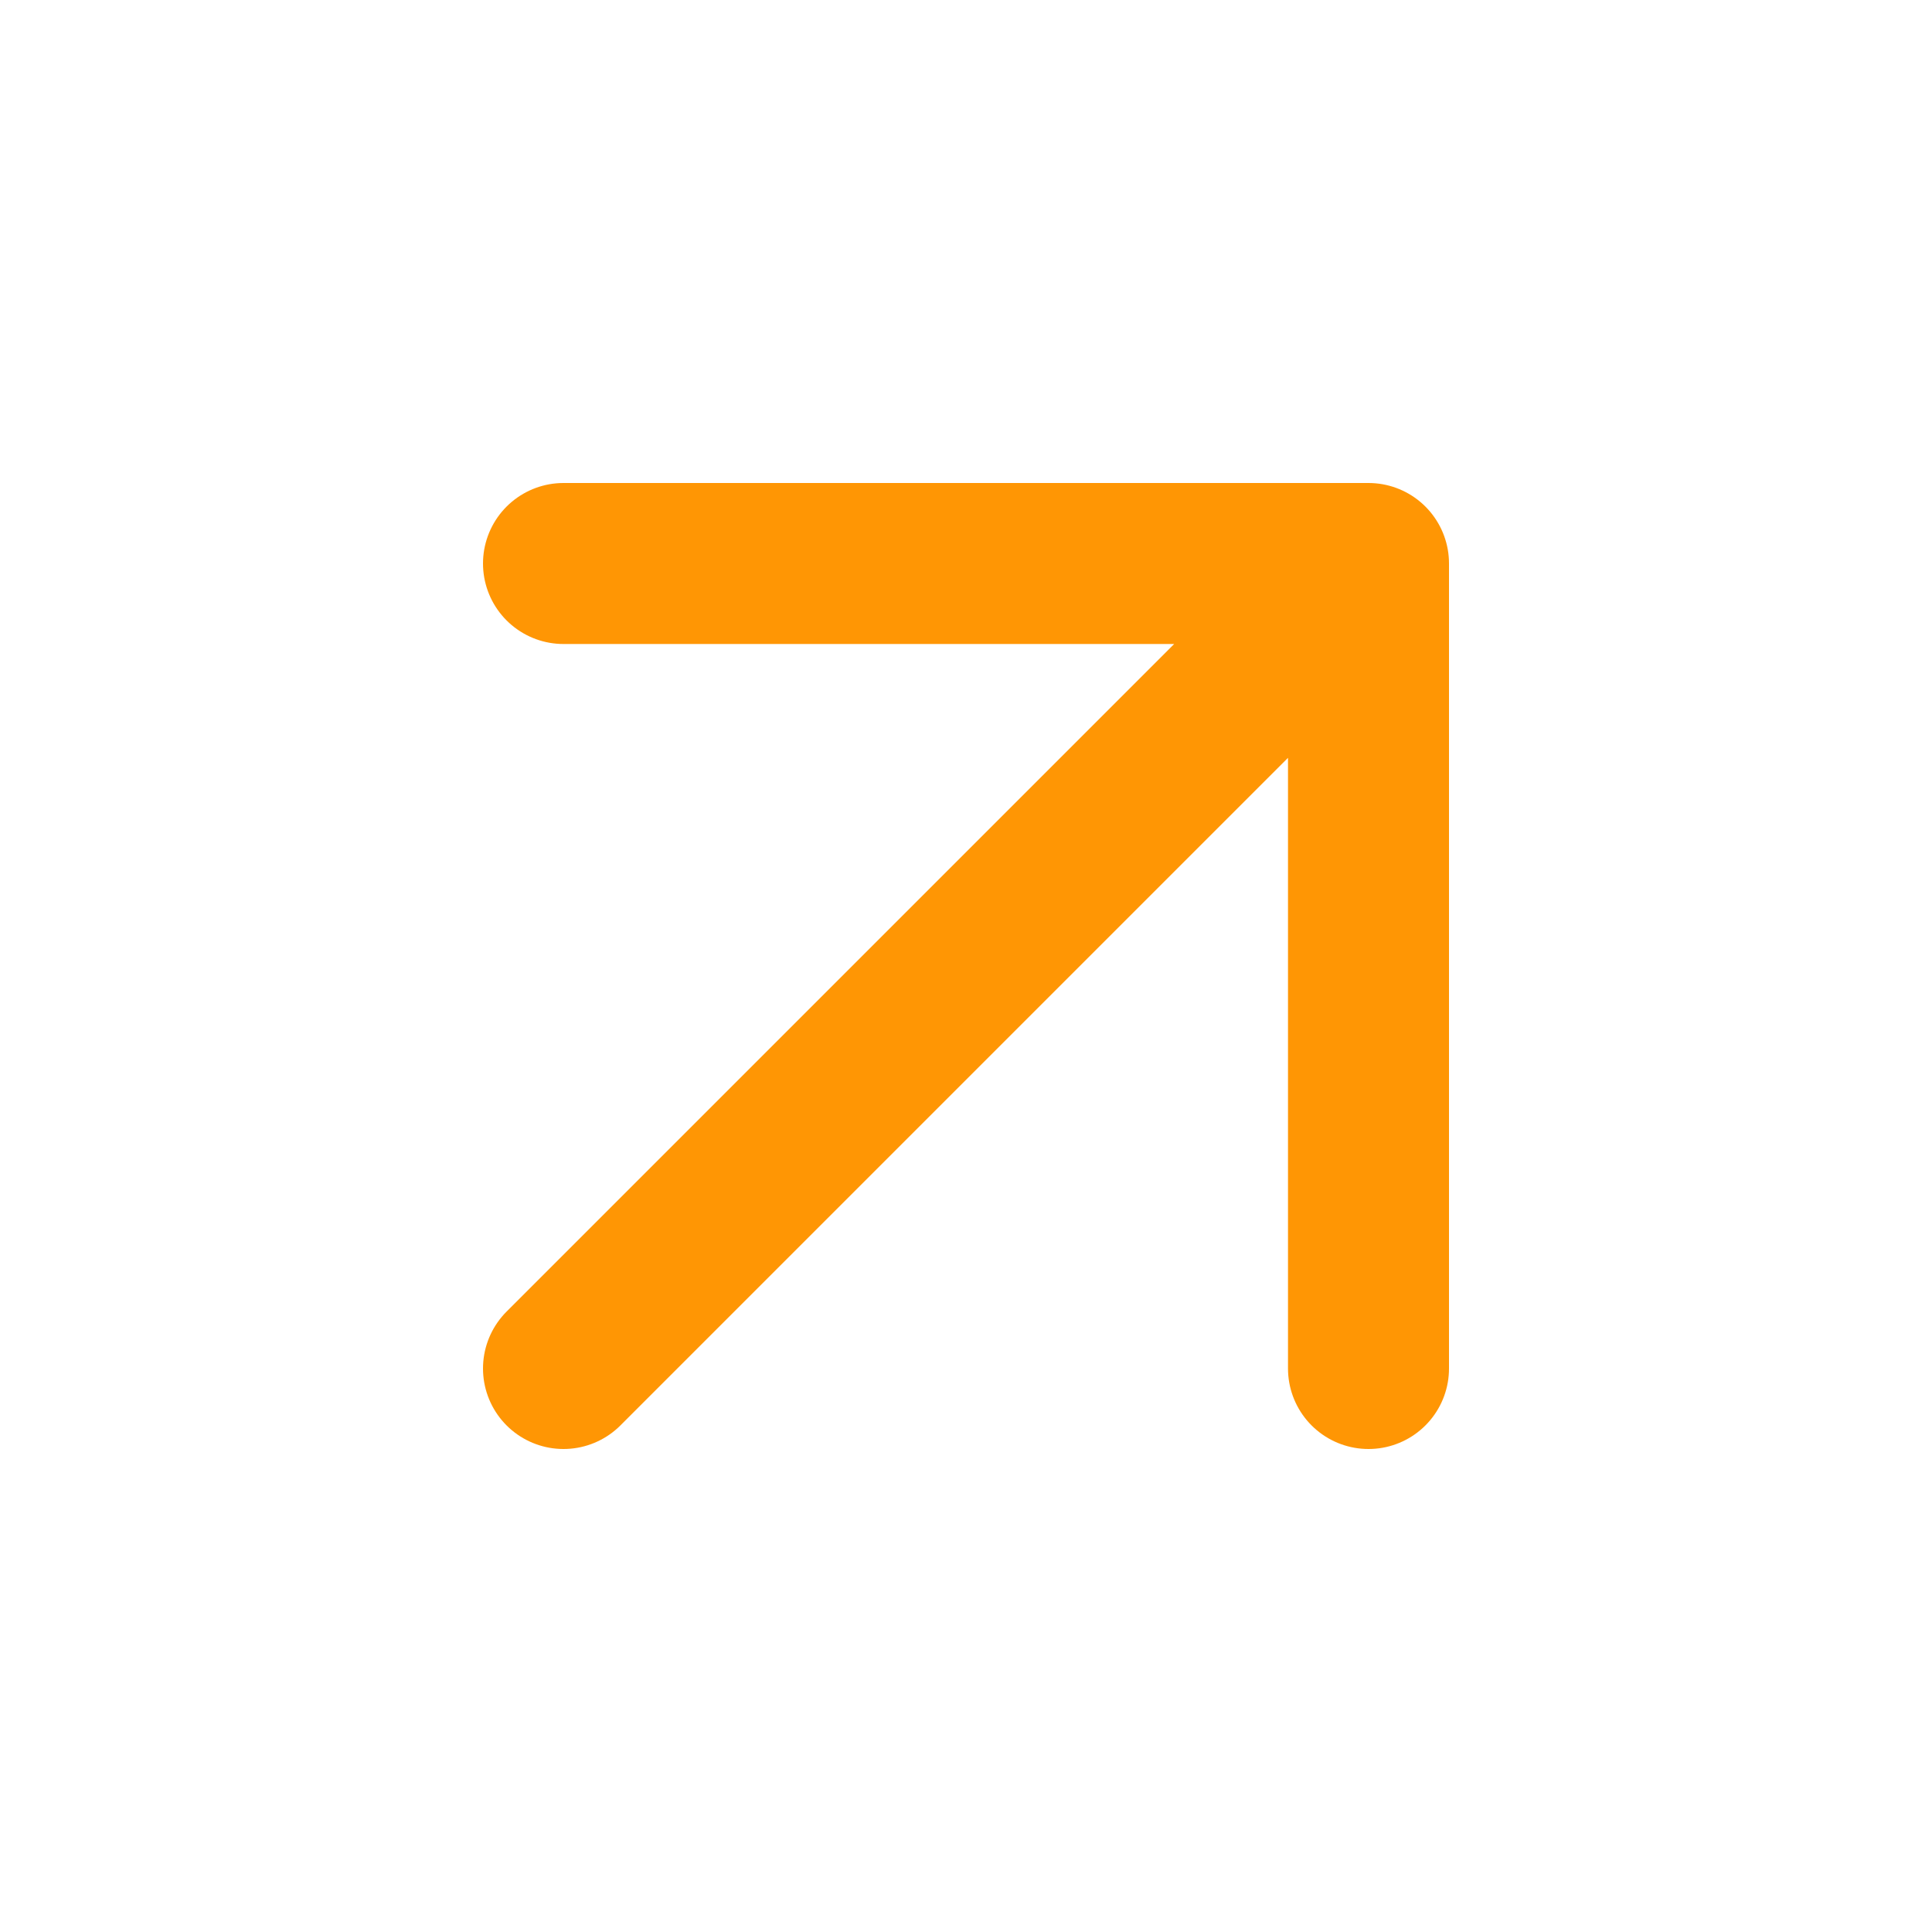
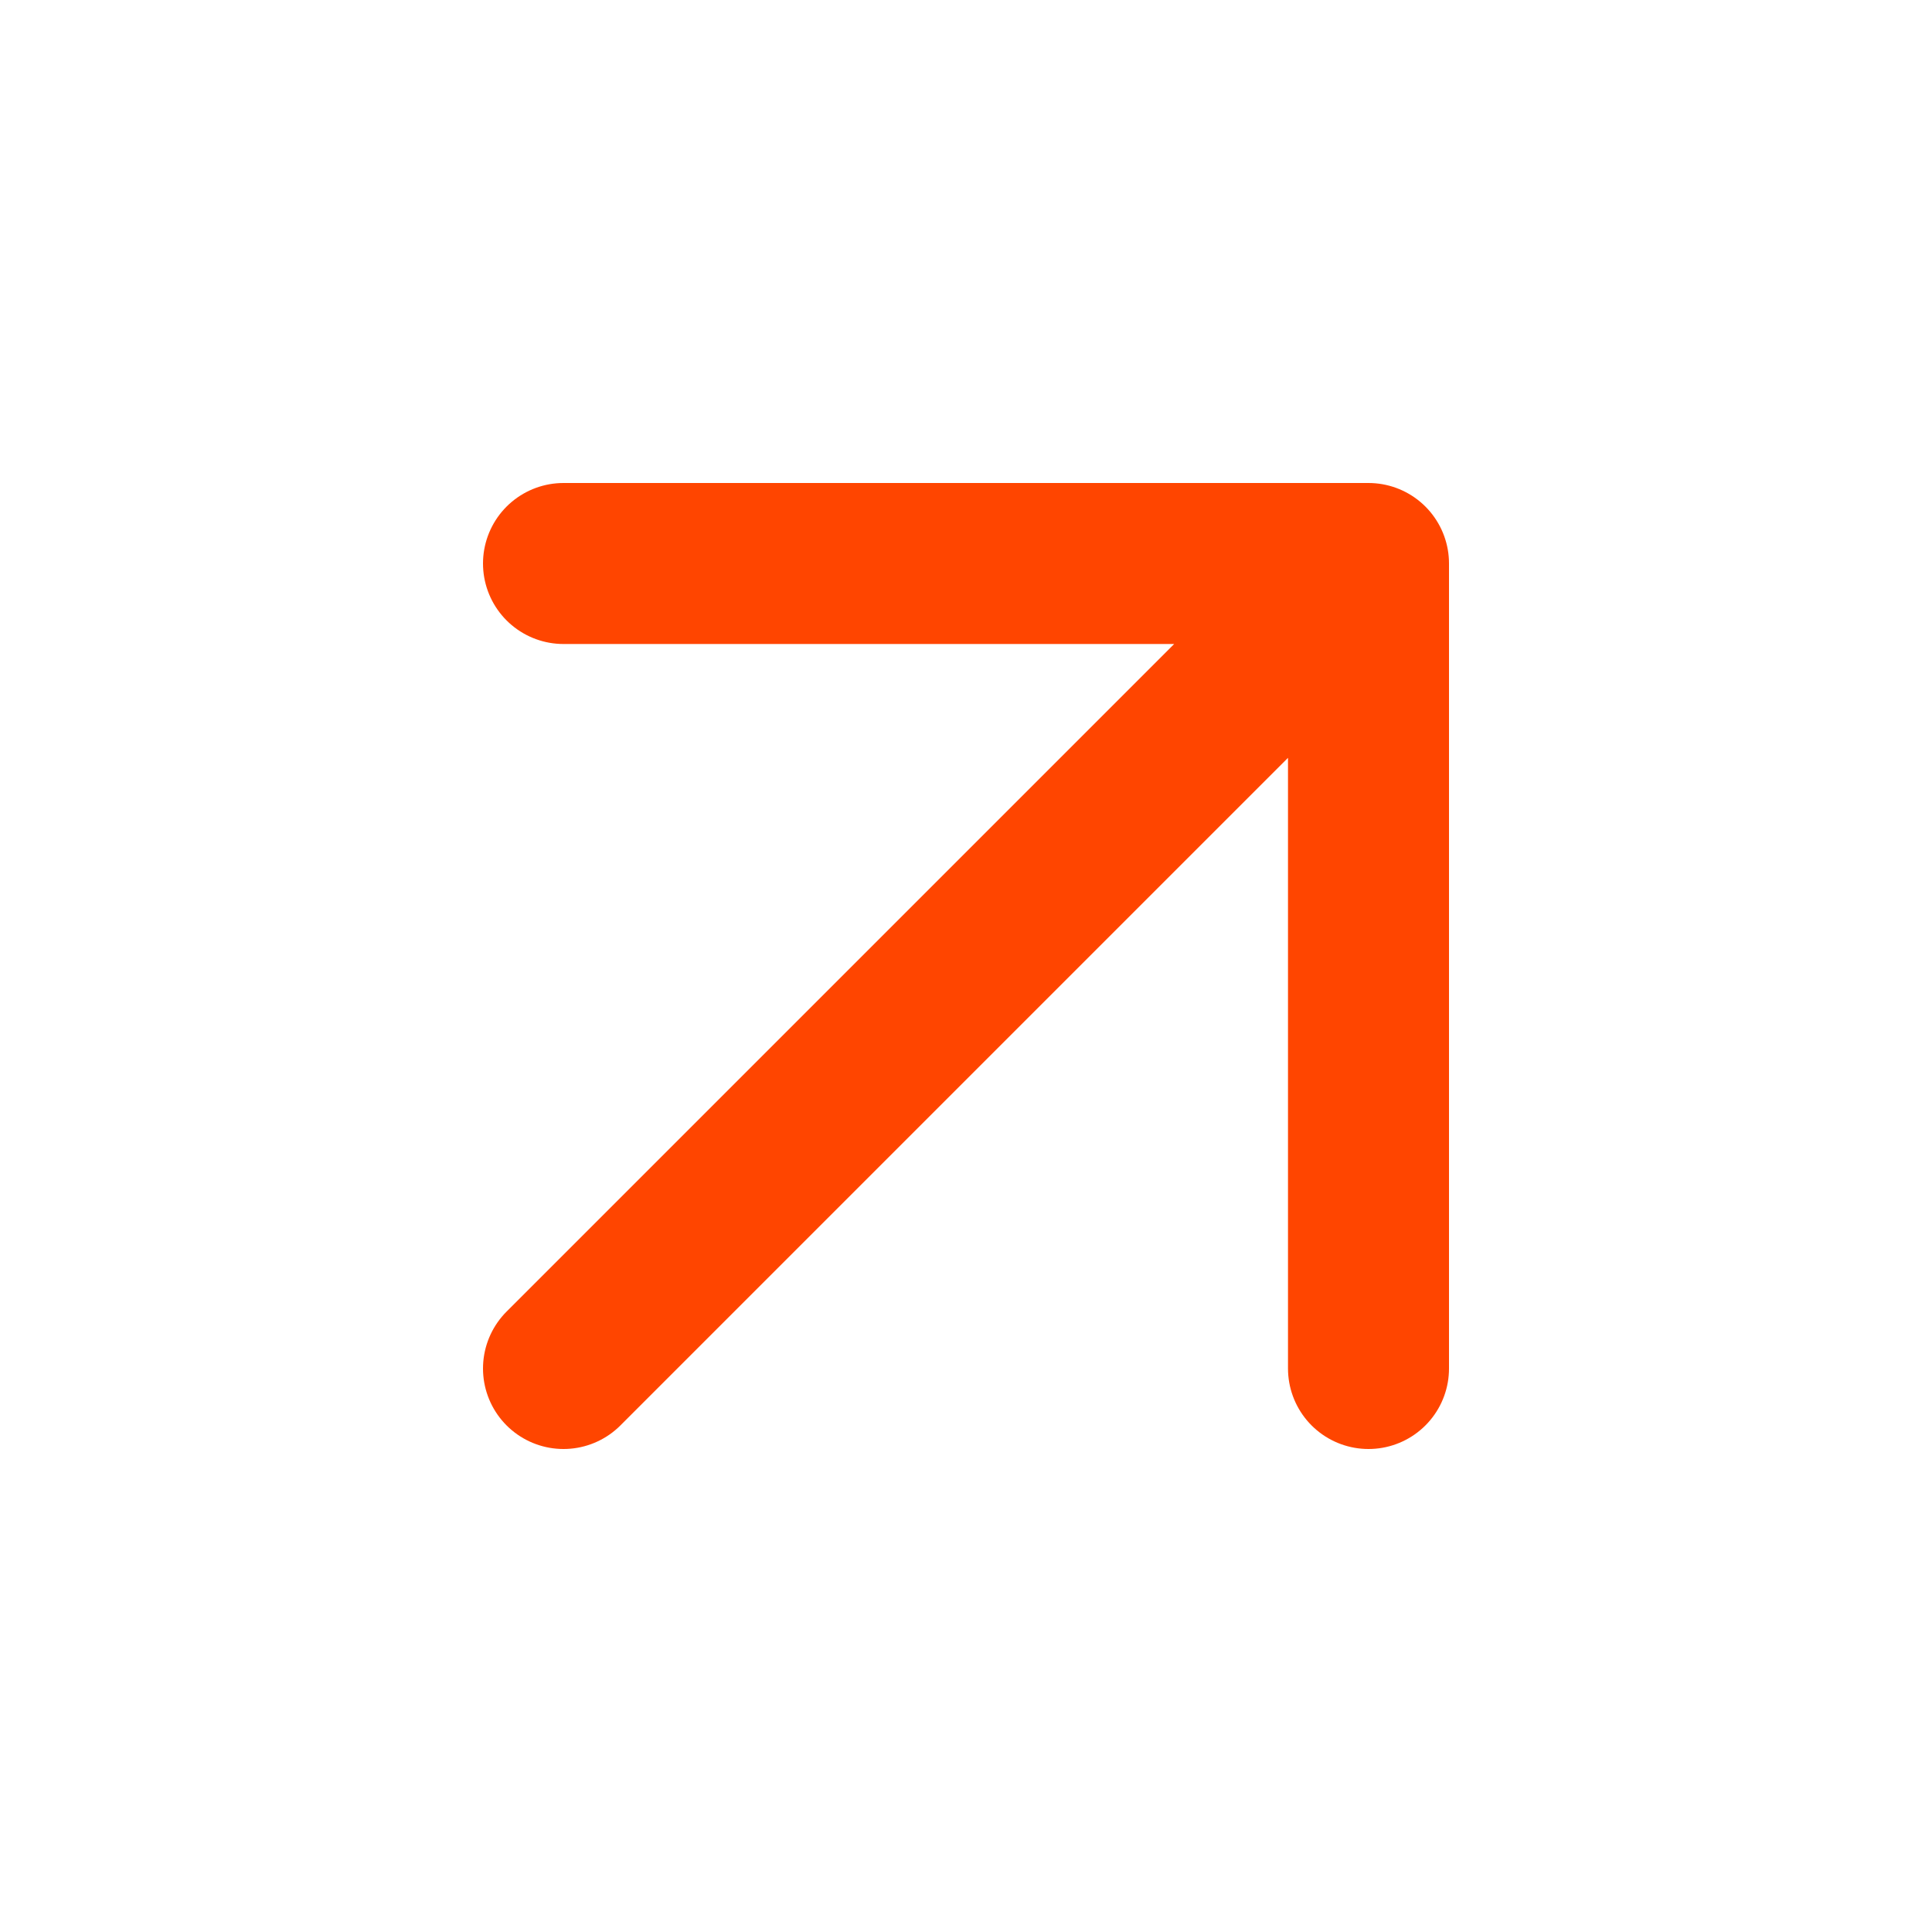
<svg xmlns="http://www.w3.org/2000/svg" width="100%" height="100%" viewBox="0 0 24 24" fill="none">
-   <path d="M7 17L17 7M17 7H7M17 7V17" stroke="#ff9604" stroke-width="2" stroke-linecap="round" stroke-linejoin="round" />
+   <path d="M7 17L17 7M17 7H7M17 7V17" stroke="orangered" stroke-width="2" stroke-linecap="round" stroke-linejoin="round" />
</svg>
